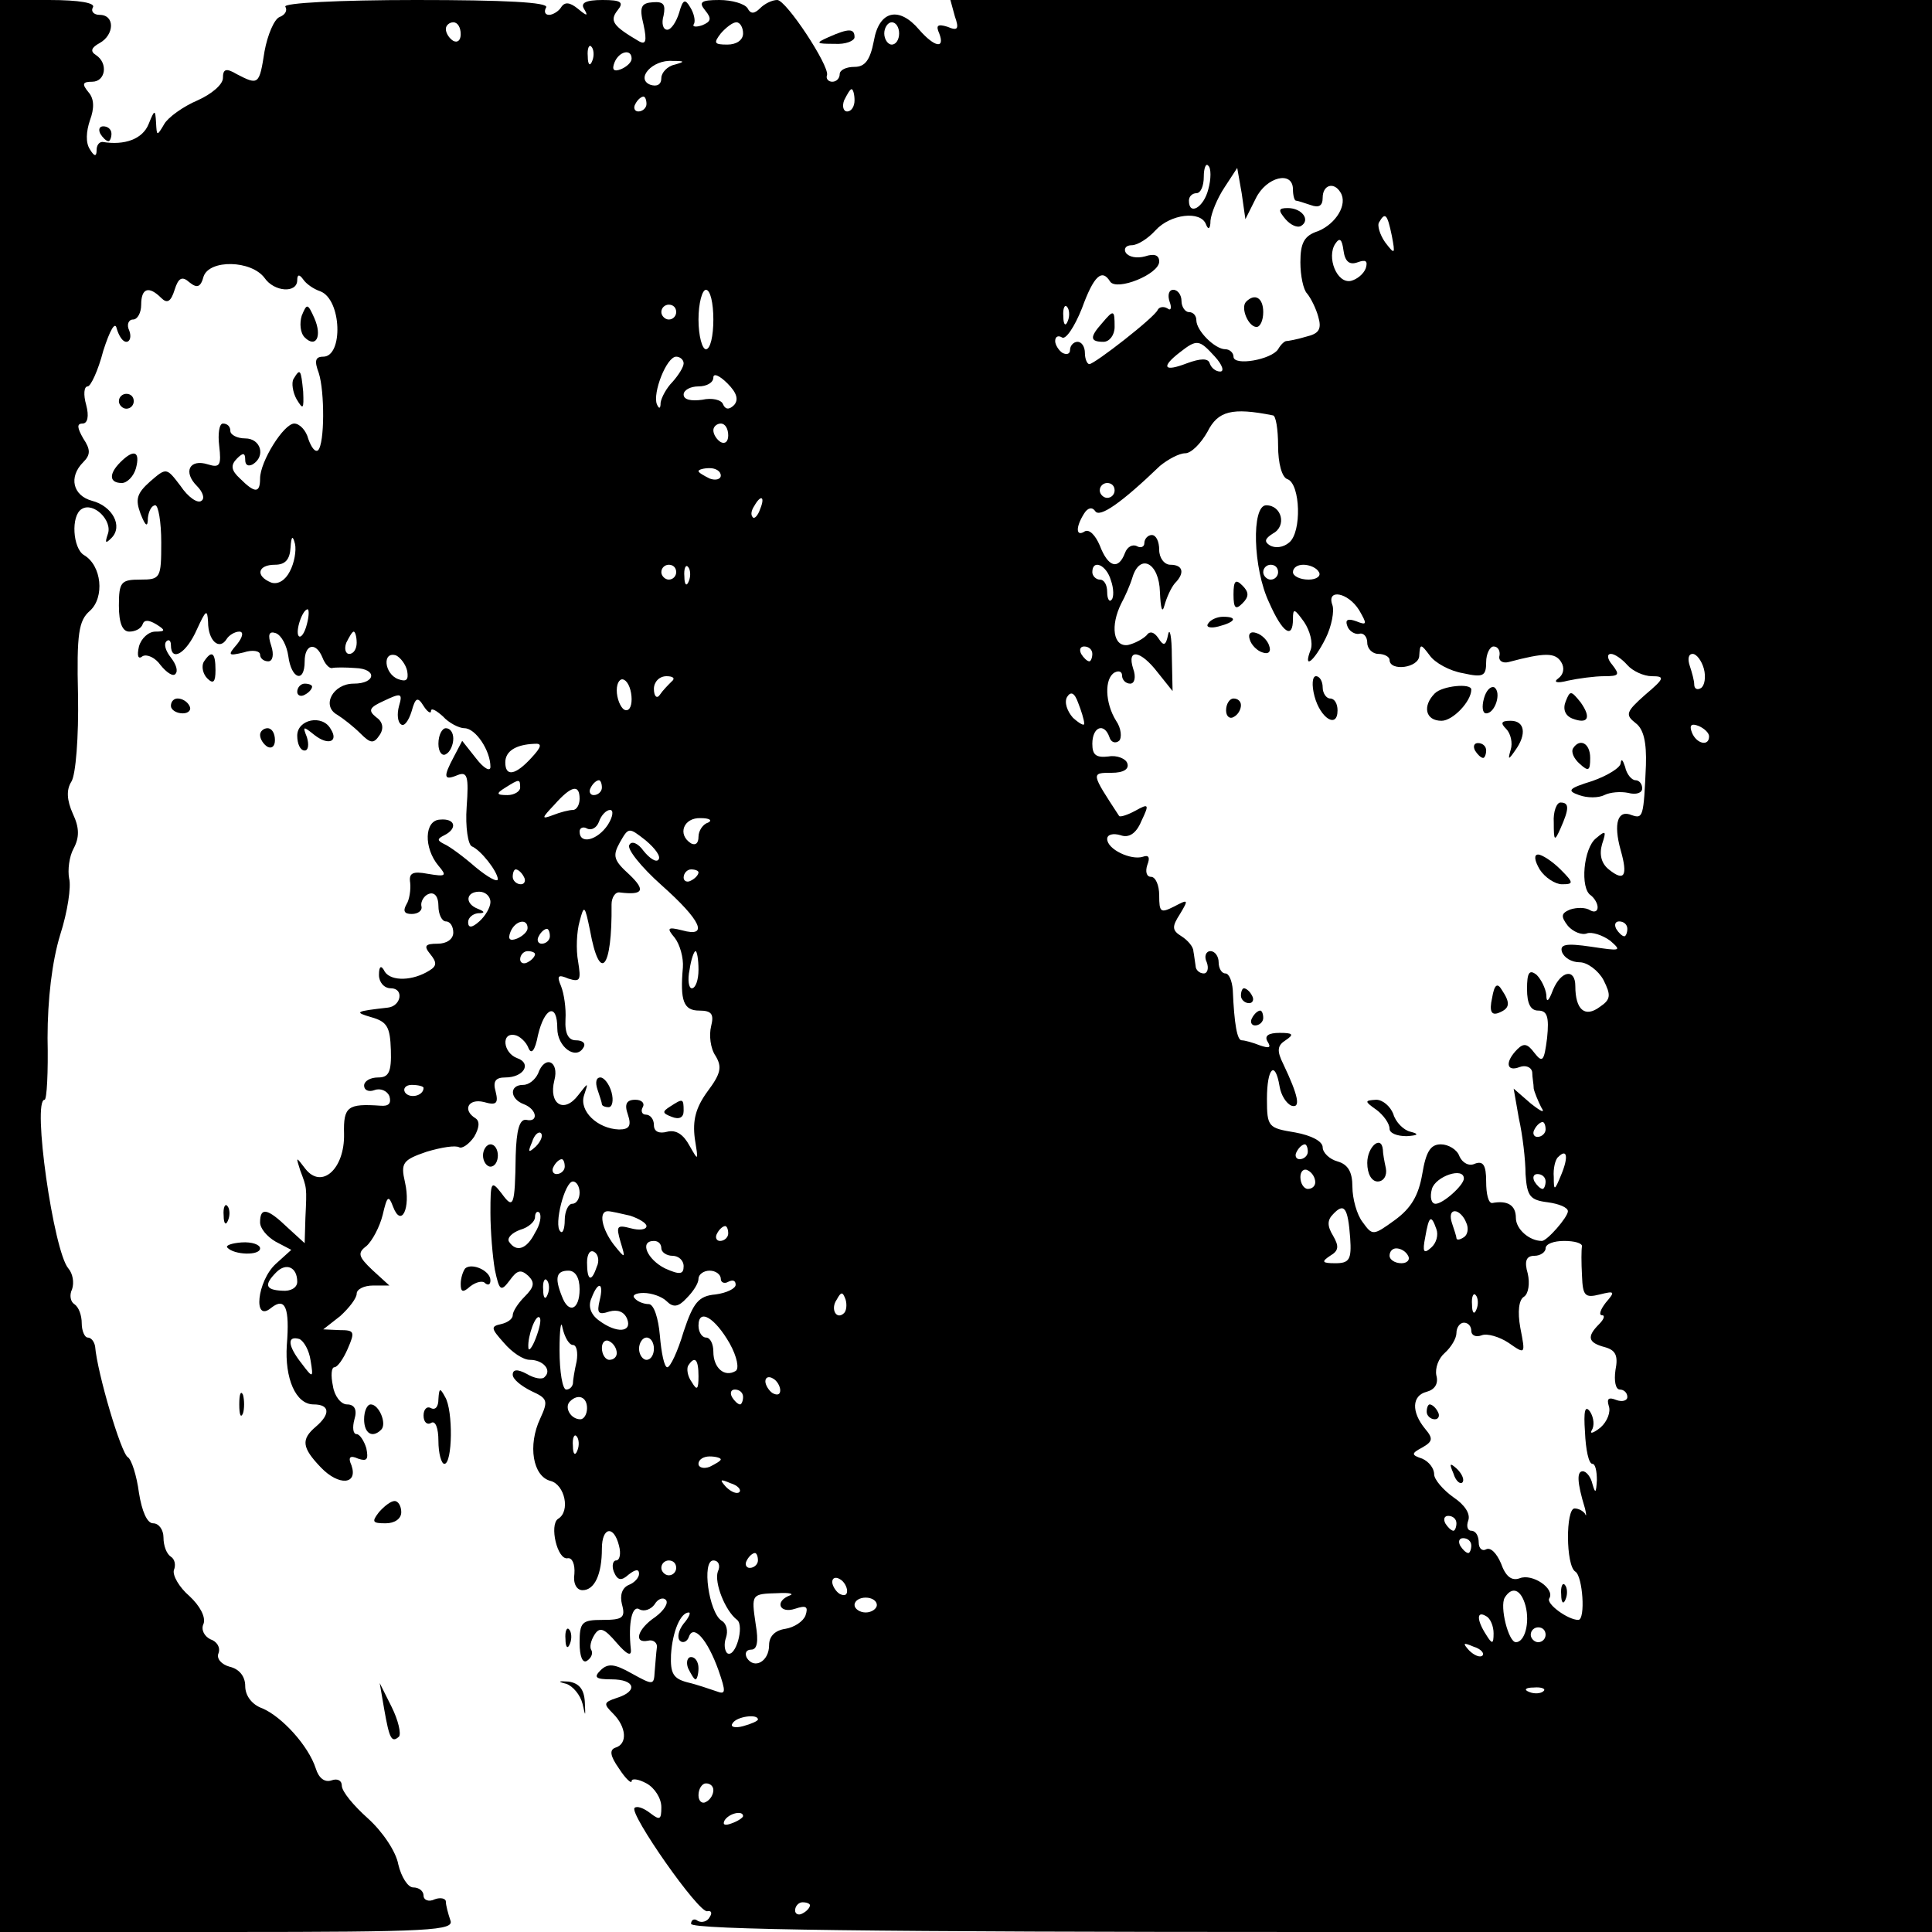
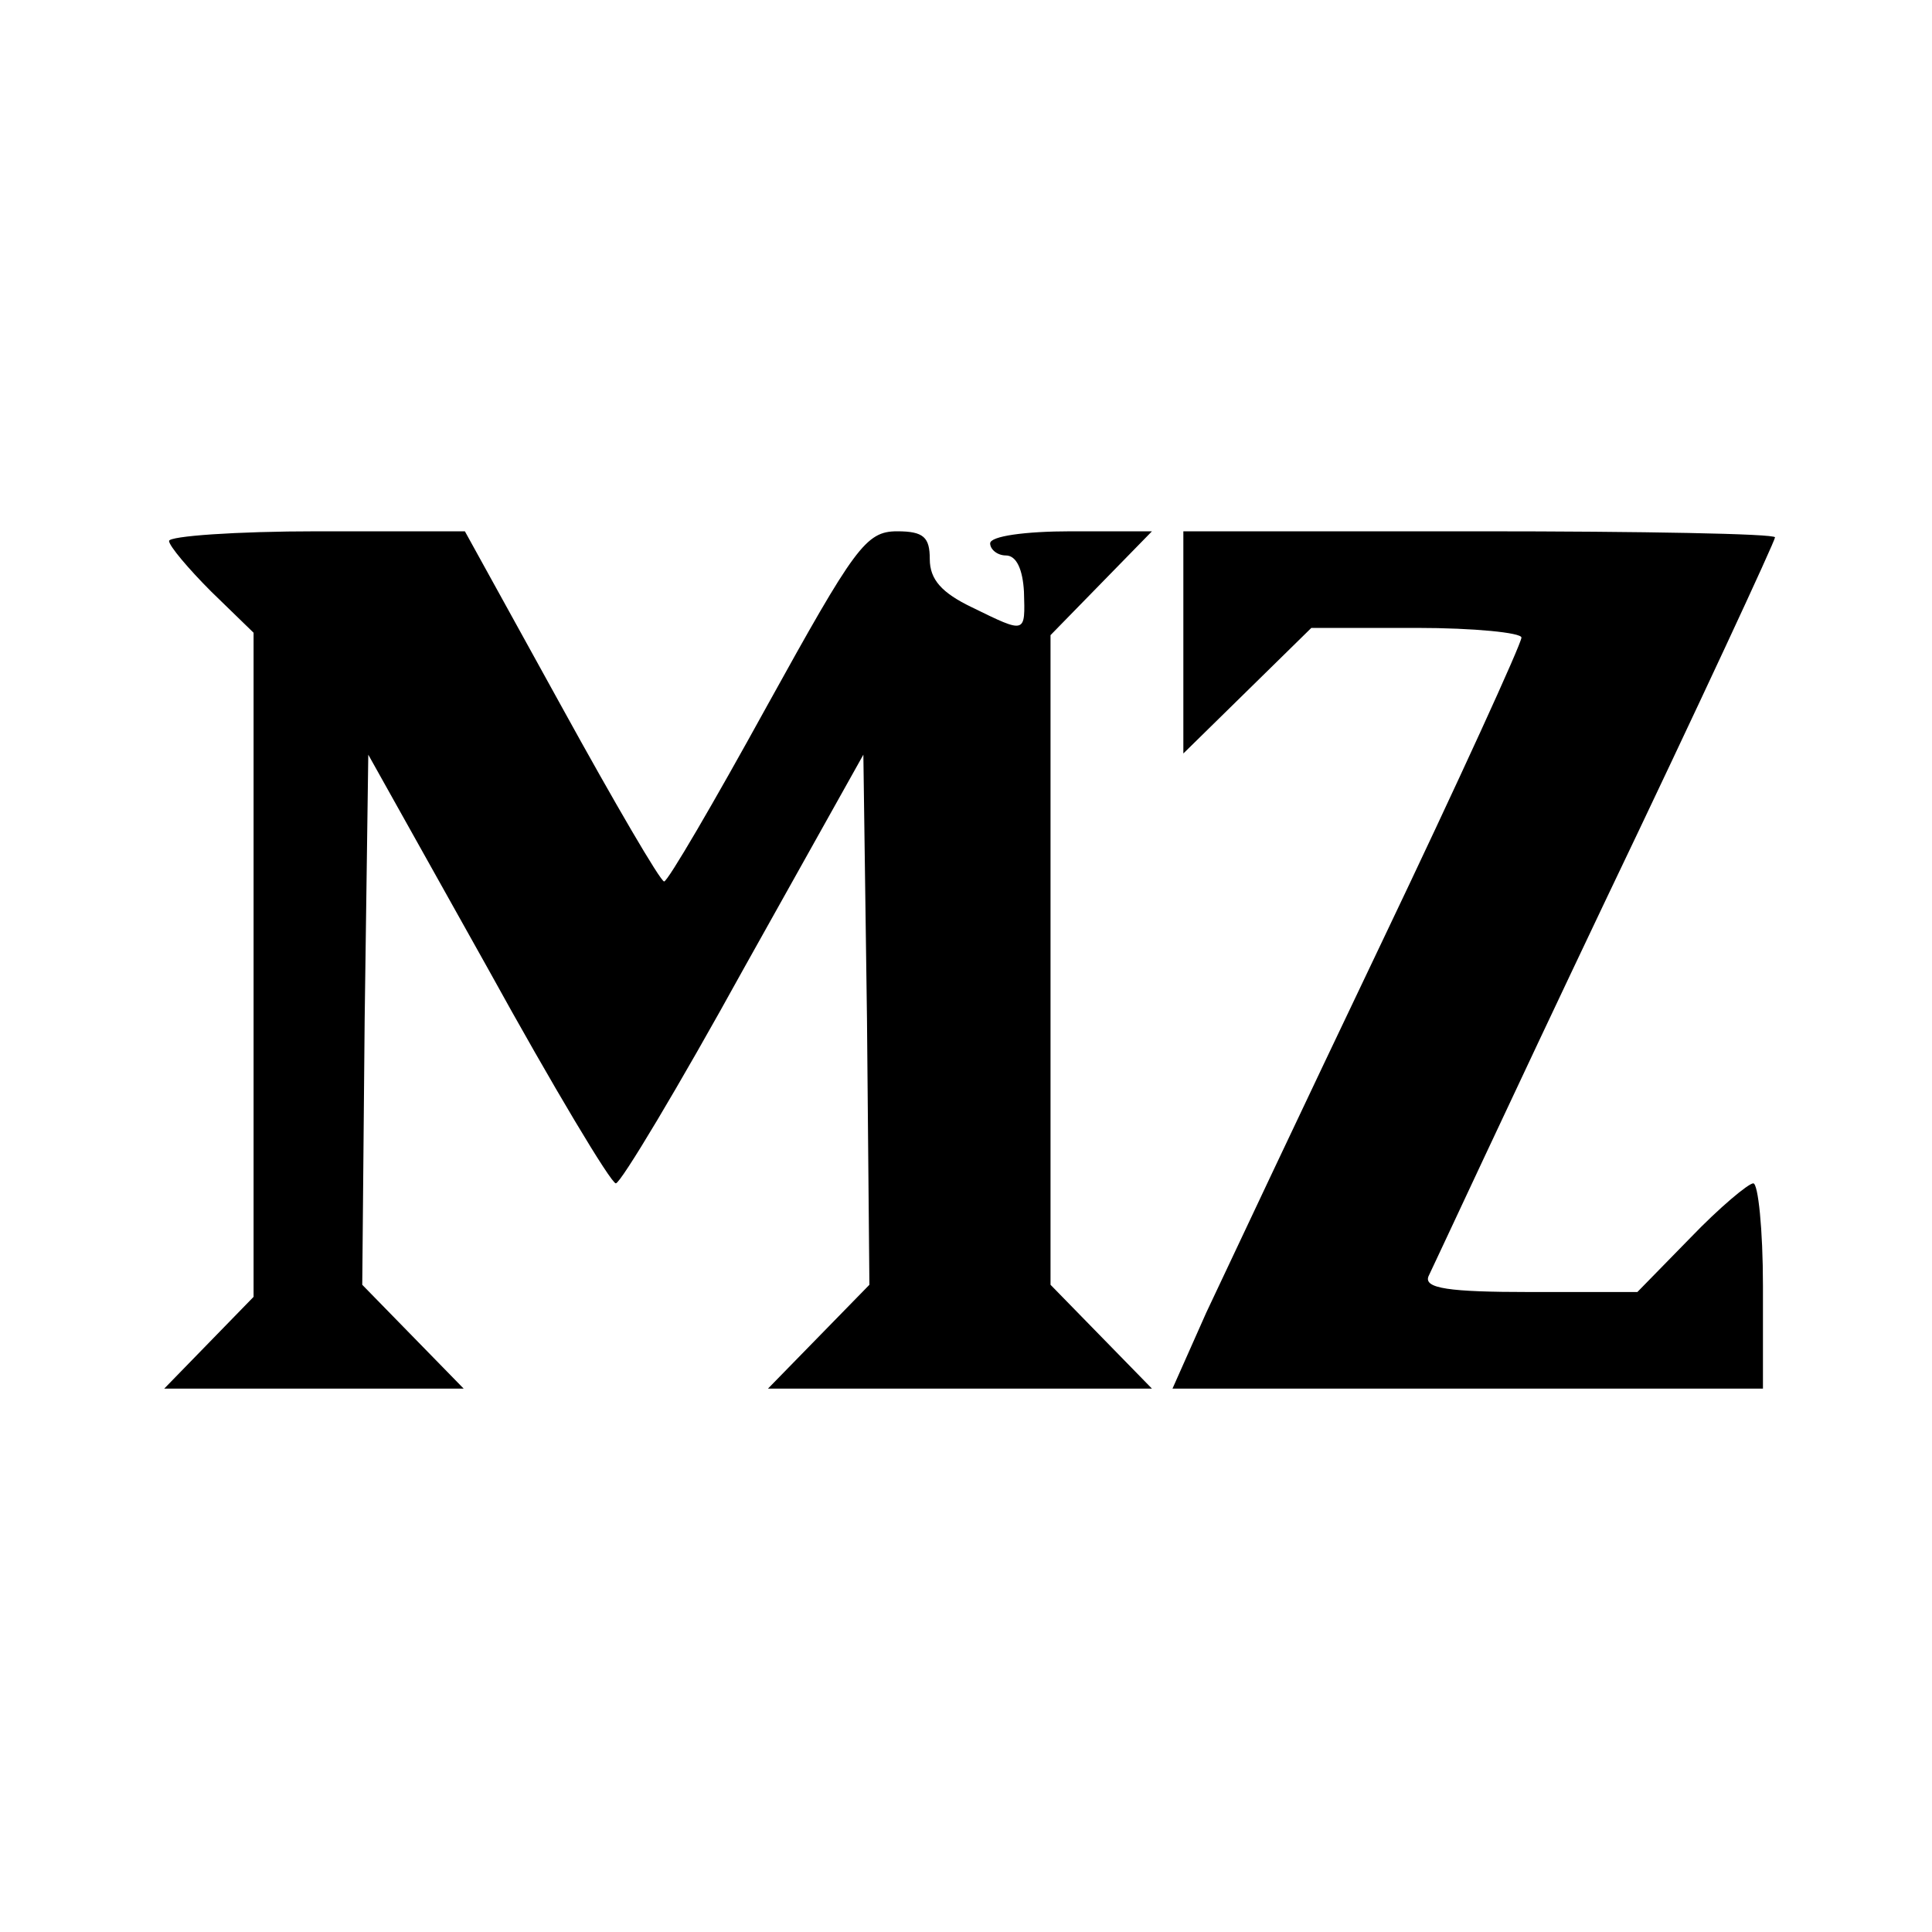
- <svg xmlns="http://www.w3.org/2000/svg" version="1.0" width="260pt" height="260pt" viewBox="0 0 260 260" preserveAspectRatio="xMidYMid meet">
-   <g transform="translate(0,260) scale(0.1,-0.1)" fill="#000000" stroke="none">
-     <path d="M0 1300 l0 -1300 306 0 c275 0 306 2 300 16 -3 9 -6 20 -6 25 0 4 -7 6 -15 3 -8 -4 -15 -1 -15 5 0 6 -6 11 -14 11 -7 0 -16 14 -20 31 -3 17 -21 44 -41 62 -19 17 -35 36 -35 44 0 7 -6 10 -14 7 -9 -3 -17 3 -21 16 -10 31 -46 70 -72 81 -14 5 -23 17 -23 30 0 13 -8 23 -21 26 -11 3 -18 11 -15 18 3 8 -2 16 -11 19 -8 4 -13 13 -9 21 3 9 -5 24 -19 37 -14 12 -23 28 -21 35 3 7 1 15 -4 18 -6 4 -10 15 -10 26 0 10 -6 19 -14 19 -8 0 -15 16 -19 41 -3 23 -10 45 -15 48 -9 5 -41 113 -44 149 -1 6 -5 12 -10 12 -4 0 -8 9 -8 19 0 11 -4 22 -10 26 -5 3 -7 12 -3 20 3 9 1 21 -5 28 -20 23 -49 227 -32 227 3 0 5 37 4 83 0 52 6 103 17 139 10 31 15 65 12 76 -2 11 0 29 6 40 8 15 8 28 -1 47 -8 18 -9 32 -2 43 6 9 10 61 9 116 -2 84 1 101 16 114 20 18 16 61 -8 75 -15 9 -18 53 -3 62 16 10 42 -16 35 -34 -4 -12 -3 -13 5 -5 16 16 1 43 -26 50 -26 7 -32 32 -12 52 10 10 10 17 0 32 -8 14 -9 20 -1 20 7 0 9 10 5 25 -4 14 -3 25 2 25 4 0 14 21 21 48 9 28 16 40 18 30 3 -10 8 -18 13 -18 5 0 7 7 4 15 -4 8 -1 15 5 15 6 0 11 9 11 20 0 22 10 26 27 9 8 -8 13 -5 18 11 5 16 10 19 20 10 10 -8 15 -7 19 8 8 23 64 22 82 -2 13 -19 44 -21 44 -3 0 8 3 8 8 1 4 -6 14 -13 23 -16 29 -11 31 -88 4 -88 -11 0 -12 -6 -6 -22 8 -25 8 -95 -1 -104 -4 -3 -9 4 -13 15 -3 12 -12 21 -19 21 -14 0 -46 -51 -46 -74 0 -20 -7 -20 -27 0 -12 11 -13 18 -4 27 8 8 11 8 11 -2 0 -7 4 -9 10 -6 18 11 11 35 -10 35 -11 0 -20 5 -20 10 0 6 -4 10 -10 10 -5 0 -7 -14 -5 -30 3 -26 1 -30 -15 -25 -25 8 -34 -10 -15 -29 8 -8 11 -17 6 -20 -5 -4 -18 5 -28 20 -19 25 -19 25 -41 6 -18 -16 -20 -24 -13 -43 7 -18 10 -19 10 -6 1 9 5 17 10 17 4 0 8 -22 8 -50 0 -48 -1 -50 -28 -50 -26 0 -29 -3 -29 -35 0 -24 5 -35 14 -35 8 0 16 4 18 10 2 6 8 6 18 0 13 -8 13 -10 -1 -10 -9 0 -19 -9 -22 -20 -3 -13 -1 -18 5 -13 6 3 17 -2 24 -12 8 -10 17 -16 20 -12 4 4 1 13 -6 22 -7 9 -10 18 -6 22 3 3 6 1 6 -5 0 -24 21 -11 35 21 12 26 14 28 15 10 0 -25 15 -39 25 -23 3 5 11 10 17 10 6 0 5 -7 -3 -17 -13 -15 -12 -16 9 -11 12 4 22 2 22 -3 0 -5 5 -9 11 -9 6 0 8 9 4 21 -5 15 -3 20 6 17 8 -3 15 -17 17 -31 4 -31 22 -37 22 -7 0 23 15 27 24 5 3 -8 9 -15 13 -14 4 1 18 1 31 0 30 -1 28 -21 -2 -21 -28 0 -44 -30 -22 -42 8 -5 22 -16 31 -25 14 -14 18 -14 26 -2 6 9 4 18 -5 24 -11 9 -9 13 11 22 23 11 25 10 20 -7 -3 -11 -2 -22 3 -25 4 -3 10 5 14 18 5 18 8 20 16 7 5 -8 10 -11 10 -7 0 5 7 1 16 -7 8 -9 22 -16 29 -16 15 0 35 -30 35 -52 0 -7 -9 -2 -19 11 l-19 24 -11 -21 c-15 -28 -14 -33 5 -25 13 5 15 -2 12 -43 -2 -27 2 -51 7 -53 12 -5 34 -33 35 -44 0 -5 -13 2 -30 16 -16 14 -35 28 -42 31 -10 5 -10 7 0 12 18 9 15 23 -6 21 -21 -1 -22 -38 -2 -62 12 -14 10 -15 -14 -11 -21 4 -26 1 -24 -12 1 -9 -1 -23 -5 -29 -5 -9 -3 -13 7 -13 9 0 15 5 13 11 -1 6 4 14 10 16 8 3 13 -4 13 -16 0 -12 5 -21 10 -21 6 0 10 -7 10 -15 0 -9 -9 -15 -21 -15 -17 0 -19 -3 -10 -14 9 -11 9 -16 -1 -22 -22 -14 -51 -15 -60 -2 -5 10 -8 8 -8 -4 0 -10 7 -18 16 -18 18 0 14 -24 -4 -26 -44 -5 -46 -6 -22 -13 21 -6 25 -13 26 -44 1 -30 -3 -37 -17 -37 -11 0 -19 -5 -19 -11 0 -6 6 -9 14 -6 8 3 17 -1 20 -8 3 -10 -1 -14 -12 -13 -44 3 -50 -1 -49 -38 1 -47 -30 -75 -52 -47 -13 17 -13 17 -7 -2 9 -24 9 -22 7 -64 l-1 -34 -23 21 c-27 26 -37 28 -37 7 0 -8 9 -19 21 -26 l21 -11 -21 -19 c-25 -23 -31 -80 -6 -59 19 15 25 0 21 -50 -3 -45 12 -80 36 -80 22 0 23 -13 3 -30 -20 -17 -19 -28 7 -55 24 -25 50 -23 41 3 -5 11 -2 14 9 9 12 -4 14 -1 11 14 -3 10 -9 19 -13 19 -5 0 -6 9 -3 20 4 13 0 20 -10 20 -8 0 -17 11 -19 25 -3 14 -2 25 2 25 4 0 12 11 18 25 10 23 9 25 -11 25 l-22 1 23 18 c12 11 22 24 22 30 0 6 10 11 22 11 l22 0 -23 21 c-19 18 -20 23 -8 32 8 7 18 26 22 42 6 26 8 27 14 11 11 -29 24 -2 16 33 -6 26 -3 30 29 41 20 6 39 9 44 6 4 -2 13 4 20 14 7 12 8 21 2 25 -18 11 -10 27 11 22 17 -5 20 -2 16 14 -4 14 0 19 13 19 25 0 36 19 16 26 -19 7 -22 35 -3 31 6 -1 15 -9 18 -17 4 -10 9 -4 13 17 9 38 26 44 26 9 0 -25 25 -43 35 -26 4 6 -1 10 -10 10 -10 0 -15 9 -14 28 1 15 -2 35 -6 45 -6 14 -4 16 10 10 16 -5 17 -2 13 23 -3 16 -2 40 2 54 6 23 7 22 14 -12 13 -72 30 -53 29 35 0 9 5 17 11 16 32 -4 35 3 13 24 -21 19 -23 25 -13 43 12 21 12 21 35 3 13 -11 21 -22 17 -26 -3 -4 -12 2 -20 12 -7 10 -16 14 -19 8 -4 -5 16 -30 43 -54 54 -48 64 -71 28 -61 -20 5 -21 3 -10 -10 7 -9 12 -27 11 -40 -4 -45 1 -58 22 -58 17 0 20 -5 16 -21 -3 -12 -1 -30 6 -40 9 -15 7 -24 -11 -48 -16 -22 -20 -39 -17 -63 5 -31 5 -31 -7 -10 -8 15 -18 22 -30 19 -11 -3 -18 0 -18 9 0 8 -5 14 -11 14 -5 0 -7 5 -4 10 3 5 -1 10 -10 10 -12 0 -15 -6 -10 -20 5 -15 2 -20 -12 -20 -29 1 -54 25 -47 46 6 18 6 18 -8 0 -19 -25 -40 -12 -32 20 7 26 -13 35 -22 9 -4 -8 -12 -15 -20 -15 -19 0 -18 -19 1 -26 18 -7 20 -25 3 -21 -9 1 -13 -14 -14 -48 -1 -69 -3 -73 -19 -51 -14 18 -15 16 -15 -26 0 -25 3 -60 6 -77 6 -28 8 -30 20 -14 10 14 15 15 25 6 9 -9 8 -15 -5 -28 -9 -9 -16 -20 -16 -25 0 -5 -7 -10 -16 -12 -14 -3 -13 -6 4 -25 11 -13 26 -23 35 -23 18 0 30 -14 20 -23 -3 -4 -14 -2 -24 4 -13 7 -19 6 -19 -1 0 -6 11 -15 25 -22 22 -10 23 -13 12 -37 -17 -36 -10 -78 14 -84 19 -5 27 -41 10 -51 -12 -8 -1 -56 13 -53 6 1 10 -8 9 -21 -2 -13 3 -22 11 -22 16 0 26 21 26 56 0 29 16 32 23 4 3 -11 1 -20 -4 -20 -4 0 -6 -7 -3 -15 5 -12 10 -13 20 -4 9 7 14 8 14 1 0 -5 -6 -12 -14 -15 -9 -4 -12 -14 -9 -26 5 -18 1 -21 -26 -21 -28 0 -31 -3 -31 -31 0 -18 4 -28 10 -24 6 4 8 10 6 14 -3 4 -1 13 4 21 7 11 13 9 30 -11 13 -15 20 -19 19 -9 -4 37 2 61 12 54 6 -3 15 0 20 7 4 7 11 10 15 6 4 -4 -2 -14 -14 -23 -24 -16 -30 -36 -10 -32 7 2 13 -3 12 -9 -1 -7 -2 -22 -3 -33 -1 -18 -2 -18 -31 -2 -23 13 -32 14 -42 4 -9 -9 -7 -12 15 -12 32 0 36 -16 7 -25 -18 -6 -18 -8 -5 -21 18 -18 20 -41 3 -46 -8 -3 -7 -11 5 -28 9 -14 17 -21 17 -17 0 4 9 3 20 -3 11 -6 20 -20 20 -32 0 -17 -2 -18 -15 -8 -9 7 -18 10 -21 7 -8 -7 87 -143 98 -139 5 1 7 -2 3 -8 -3 -6 -11 -8 -16 -5 -5 4 -9 1 -9 -4 0 -8 254 -11 835 -11 l835 0 0 1300 0 1300 -661 0 -660 0 6 -22 c6 -17 4 -20 -10 -14 -13 4 -16 2 -11 -9 8 -21 -6 -19 -27 5 -27 32 -54 26 -61 -15 -5 -26 -12 -35 -26 -35 -11 0 -20 -4 -20 -10 0 -5 -4 -10 -10 -10 -5 0 -9 4 -7 9 3 13 -55 101 -67 101 -7 0 -17 -5 -23 -11 -8 -8 -13 -8 -17 0 -4 6 -21 11 -38 11 -25 0 -28 -3 -19 -14 9 -11 8 -15 -4 -20 -9 -3 -14 -2 -11 2 2 4 0 14 -5 22 -7 12 -10 11 -15 -7 -4 -13 -11 -23 -16 -23 -6 0 -8 9 -5 19 3 15 0 19 -14 18 -16 -1 -19 -6 -13 -30 5 -23 3 -28 -7 -22 -34 20 -39 27 -28 41 9 11 5 14 -20 14 -23 0 -30 -4 -25 -12 6 -10 4 -10 -8 0 -11 9 -18 10 -23 2 -3 -5 -11 -10 -16 -10 -6 0 -7 5 -4 10 4 7 -57 10 -175 10 -104 0 -179 -4 -176 -9 3 -5 0 -11 -8 -14 -7 -3 -16 -24 -20 -46 -7 -45 -8 -46 -37 -31 -15 9 -19 7 -19 -5 0 -9 -16 -22 -34 -30 -19 -8 -40 -23 -45 -32 -10 -17 -10 -16 -11 2 -1 18 -2 18 -10 -2 -8 -20 -32 -29 -62 -24 -5 0 -8 -5 -8 -11 0 -9 -3 -9 -9 1 -6 9 -5 24 0 39 6 16 6 29 -2 38 -9 11 -8 14 5 14 18 0 22 25 5 36 -8 5 -6 10 5 16 20 11 21 38 0 38 -8 0 -12 5 -9 10 4 6 -18 10 -59 10 l-66 0 0 -1300z m620 1254 c0 -8 -4 -12 -10 -9 -5 3 -10 10 -10 16 0 5 5 9 10 9 6 0 10 -7 10 -16z m380 1 c0 -9 -9 -15 -21 -15 -18 0 -19 2 -9 15 7 8 16 15 21 15 5 0 9 -7 9 -15z m210 0 c0 -8 -4 -15 -10 -15 -5 0 -10 7 -10 15 0 8 5 15 10 15 6 0 10 -7 10 -15z m-413 -37 c-3 -8 -6 -5 -6 6 -1 11 2 17 5 13 3 -3 4 -12 1 -19z m53 3 c0 -5 -7 -11 -14 -14 -10 -4 -13 -1 -9 9 6 15 23 19 23 5z m58 -8 c-10 -2 -18 -11 -18 -18 0 -9 -6 -12 -15 -9 -20 8 3 34 30 32 17 0 17 -1 3 -5z m242 -48 c0 -8 -4 -15 -10 -15 -5 0 -7 7 -4 15 4 8 8 15 10 15 2 0 4 -7 4 -15z m-280 -5 c0 -5 -5 -10 -11 -10 -5 0 -7 5 -4 10 3 6 8 10 11 10 2 0 4 -4 4 -10z m756 -115 c-6 -24 -26 -36 -26 -15 0 6 5 10 10 10 6 0 10 10 10 22 0 12 3 19 6 15 4 -3 4 -18 0 -32z m64 -12 c14 29 50 38 50 12 0 -8 2 -15 4 -15 2 0 11 -3 20 -6 11 -4 16 -1 16 10 0 17 15 22 24 7 10 -16 -6 -42 -30 -52 -19 -6 -24 -16 -24 -42 0 -18 4 -37 9 -42 5 -6 12 -20 15 -31 5 -17 1 -23 -16 -27 -13 -4 -25 -6 -27 -6 -2 0 -7 -4 -11 -11 -9 -14 -60 -23 -60 -10 0 5 -5 10 -11 10 -14 0 -39 25 -39 39 0 6 -4 11 -10 11 -5 0 -10 7 -10 15 0 8 -5 15 -11 15 -6 0 -8 -7 -5 -16 3 -8 2 -13 -3 -9 -5 3 -11 2 -13 -2 -4 -10 -85 -73 -92 -73 -3 0 -6 7 -6 15 0 8 -4 15 -10 15 -5 0 -10 -5 -10 -11 0 -5 -4 -7 -10 -4 -5 3 -10 11 -10 16 0 6 4 8 9 5 5 -4 17 14 27 39 16 44 27 54 38 36 9 -13 66 10 66 27 0 9 -7 11 -19 7 -11 -3 -22 -1 -26 5 -3 5 0 10 8 10 8 0 22 9 32 20 20 22 61 27 68 8 3 -8 6 -6 6 5 1 10 9 30 19 45 l17 26 6 -34 5 -35 14 28z m183 -50 c5 -26 4 -26 -9 -9 -7 10 -11 23 -8 27 8 14 11 11 17 -18z m-46 -36 c11 4 14 2 11 -8 -3 -8 -12 -15 -20 -17 -19 -4 -33 32 -21 50 6 9 9 6 11 -9 2 -15 8 -20 19 -16z m-867 -77 c0 -22 -4 -40 -10 -40 -5 0 -10 18 -10 40 0 22 5 40 10 40 6 0 10 -18 10 -40z m-50 10 c0 -5 -4 -10 -10 -10 -5 0 -10 5 -10 10 0 6 5 10 10 10 6 0 10 -4 10 -10z m527 -12 c-3 -8 -6 -5 -6 6 -1 11 2 17 5 13 3 -3 4 -12 1 -19z m198 -48 c10 -11 13 -20 7 -20 -6 0 -12 5 -14 11 -2 7 -12 7 -31 0 -31 -12 -35 -5 -9 15 23 18 26 17 47 -6z m-715 -9 c0 -5 -7 -16 -15 -25 -8 -8 -15 -21 -16 -28 0 -8 -2 -9 -5 -2 -6 15 13 64 26 64 5 0 10 -4 10 -9z m68 -56 c-7 -7 -12 -6 -15 1 -2 6 -15 9 -28 6 -15 -2 -25 0 -25 7 0 6 9 11 20 11 11 0 20 5 20 12 0 6 8 3 19 -8 13 -13 15 -22 9 -29z m725 -14 c4 0 7 -19 7 -41 0 -23 5 -43 13 -45 17 -7 19 -71 2 -85 -8 -7 -19 -8 -26 -4 -8 5 -7 9 4 16 19 10 12 38 -9 38 -20 0 -18 -85 4 -131 18 -41 32 -50 32 -22 0 15 2 14 15 -4 8 -12 12 -28 9 -37 -11 -28 4 -17 20 15 8 16 12 37 9 45 -8 22 21 17 36 -7 11 -19 11 -21 -4 -15 -11 4 -15 2 -12 -6 2 -7 10 -12 16 -11 6 2 11 -4 11 -12 0 -8 7 -15 15 -15 8 0 15 -4 15 -8 0 -16 40 -11 40 6 1 16 2 16 14 0 7 -10 27 -21 45 -24 27 -6 31 -4 31 15 0 11 5 21 10 21 6 0 9 -6 8 -12 -2 -7 4 -11 12 -9 49 13 63 13 71 0 5 -8 3 -17 -4 -22 -7 -5 -2 -7 13 -3 14 3 36 6 49 6 20 0 21 2 11 15 -7 8 -8 15 -2 15 5 0 15 -7 22 -15 7 -8 22 -15 33 -15 18 0 17 -3 -9 -25 -26 -23 -27 -27 -13 -38 11 -8 15 -26 14 -57 -3 -70 -4 -72 -19 -67 -19 8 -25 -11 -15 -47 10 -35 5 -43 -16 -26 -10 8 -13 20 -9 34 6 18 5 19 -8 8 -17 -13 -22 -68 -7 -77 5 -4 9 -11 9 -16 0 -6 -5 -7 -10 -4 -6 4 -18 4 -27 1 -12 -5 -13 -9 -3 -22 7 -8 19 -13 26 -10 6 2 20 -2 31 -10 16 -14 14 -14 -26 -8 -34 5 -42 3 -39 -7 3 -8 13 -14 24 -14 10 0 25 -11 32 -24 10 -20 10 -26 -5 -36 -20 -15 -33 -4 -33 28 0 24 -19 21 -30 -5 -6 -16 -9 -18 -9 -7 -1 9 -7 21 -13 27 -10 8 -13 3 -13 -19 0 -20 5 -29 15 -29 12 0 15 -8 12 -37 -4 -31 -6 -34 -17 -20 -9 12 -14 14 -23 5 -17 -17 -15 -31 3 -24 8 3 16 0 17 -7 0 -7 2 -16 2 -22 1 -5 6 -17 10 -25 6 -9 0 -6 -14 5 l-23 20 7 -40 c5 -22 9 -56 9 -75 2 -30 6 -35 30 -38 15 -2 27 -7 27 -12 0 -8 -28 -40 -35 -40 -17 0 -35 16 -35 31 0 17 -11 24 -32 20 -5 0 -8 12 -8 29 0 22 -4 28 -15 24 -8 -4 -17 1 -21 10 -3 9 -15 16 -25 16 -14 0 -20 -10 -25 -40 -5 -29 -15 -46 -37 -62 -29 -21 -30 -21 -43 -3 -8 10 -14 32 -14 48 0 20 -6 30 -20 34 -11 3 -20 12 -20 19 0 8 -15 16 -37 20 -36 6 -38 7 -38 45 0 42 11 53 17 17 2 -12 9 -23 16 -26 13 -4 9 14 -11 56 -9 18 -8 25 3 32 12 8 10 10 -8 10 -15 0 -21 -4 -16 -12 5 -8 2 -9 -10 -5 -10 4 -21 7 -25 7 -6 0 -10 21 -12 68 -1 12 -5 22 -10 22 -5 0 -9 7 -9 15 0 8 -5 15 -11 15 -6 0 -9 -7 -5 -15 3 -8 1 -15 -4 -15 -6 0 -11 5 -11 10 -1 6 -2 15 -3 20 0 6 -8 15 -16 20 -13 8 -13 13 -2 30 12 20 11 20 -8 10 -18 -9 -20 -8 -20 15 0 14 -5 25 -11 25 -6 0 -8 7 -5 16 4 10 2 14 -6 11 -16 -5 -48 10 -48 24 0 6 8 8 18 5 11 -4 21 2 28 19 11 23 10 24 -8 14 -11 -6 -21 -9 -22 -7 -38 58 -38 58 -10 58 16 0 24 5 21 13 -2 6 -14 11 -25 9 -17 -2 -22 2 -22 17 0 23 16 29 23 9 2 -7 8 -9 13 -5 4 4 3 17 -4 27 -15 24 -16 57 -2 65 6 3 10 1 10 -4 0 -6 5 -11 11 -11 6 0 8 9 4 20 -9 28 10 25 33 -5 l20 -25 -1 47 c0 27 -3 39 -5 29 -3 -15 -6 -16 -13 -5 -6 9 -12 10 -16 4 -5 -5 -16 -11 -25 -13 -20 -3 -24 26 -9 56 5 9 12 25 15 35 10 33 36 20 37 -20 1 -22 3 -29 6 -18 3 11 9 24 14 30 14 14 11 25 -6 25 -8 0 -15 9 -15 20 0 11 -4 20 -10 20 -5 0 -10 -5 -10 -11 0 -5 -5 -7 -10 -4 -6 3 -13 -1 -16 -9 -9 -24 -23 -19 -34 10 -6 14 -14 22 -20 19 -12 -8 -13 5 -1 24 5 8 11 9 15 3 6 -9 35 11 87 61 11 9 26 17 34 17 8 0 21 13 30 29 14 28 33 33 88 22z m-733 -27 c0 -8 -4 -12 -10 -9 -5 3 -10 10 -10 16 0 5 5 9 10 9 6 0 10 -7 10 -16z m-10 -54 c0 -5 -7 -7 -15 -4 -8 4 -15 8 -15 10 0 2 7 4 15 4 8 0 15 -4 15 -10z m530 -20 c0 -5 -4 -10 -10 -10 -5 0 -10 5 -10 10 0 6 5 10 10 10 6 0 10 -4 10 -10z m-477 -25 c-3 -9 -8 -14 -10 -11 -3 3 -2 9 2 15 9 16 15 13 8 -4z m-633 -84 c-6 -12 -16 -18 -25 -15 -22 9 -18 24 5 24 14 0 20 7 21 23 1 16 3 17 6 5 2 -9 -1 -26 -7 -37z m520 -1 c0 -5 -4 -10 -10 -10 -5 0 -10 5 -10 10 0 6 5 10 10 10 6 0 10 -4 10 -10z m17 -12 c-3 -8 -6 -5 -6 6 -1 11 2 17 5 13 3 -3 4 -12 1 -19z m568 1 c4 -11 4 -23 1 -26 -3 -4 -6 1 -6 10 0 10 -4 17 -10 17 -5 0 -10 5 -10 10 0 18 19 10 25 -11z m225 11 c0 -5 -4 -10 -10 -10 -5 0 -10 5 -10 10 0 6 5 10 10 10 6 0 10 -4 10 -10z m55 0 c3 -5 -3 -10 -14 -10 -12 0 -21 5 -21 10 0 6 6 10 14 10 8 0 18 -4 21 -10z m-1362 -70 c-3 -12 -8 -19 -11 -16 -5 6 5 36 12 36 2 0 2 -9 -1 -20z m67 -25 c0 -8 -4 -15 -10 -15 -5 0 -7 7 -4 15 4 8 8 15 10 15 2 0 4 -7 4 -15z m990 -15 c0 -5 -2 -10 -4 -10 -3 0 -8 5 -11 10 -3 6 -1 10 4 10 6 0 11 -4 11 -10z m-922 -23 c2 -12 -1 -15 -12 -11 -19 7 -22 38 -3 32 6 -3 13 -12 15 -21z m1745 3 c3 -11 1 -23 -4 -26 -5 -3 -9 -1 -9 5 0 5 -3 16 -6 25 -3 9 -2 16 4 16 5 0 12 -9 15 -20z m-1443 -41 c0 -11 -4 -17 -10 -14 -5 3 -10 15 -10 26 0 11 5 17 10 14 6 -3 10 -15 10 -26z m54 24 c-5 -5 -12 -12 -16 -18 -4 -6 -8 -2 -8 8 0 9 7 17 17 17 9 0 12 -3 7 -7z m555 -56 c1 -5 -6 -1 -15 7 -8 9 -12 21 -8 28 5 8 10 6 15 -8 4 -10 8 -23 8 -27z m841 -18 c0 -14 -17 -10 -23 5 -4 10 -1 13 9 9 7 -3 14 -9 14 -14z m-1585 -29 c-21 -23 -35 -26 -35 -6 0 15 14 24 39 25 11 1 10 -4 -4 -19z m-15 -40 c0 -5 -8 -10 -17 -10 -15 0 -16 2 -3 10 19 12 20 12 20 0z m110 0 c0 -5 -5 -10 -11 -10 -5 0 -7 5 -4 10 3 6 8 10 11 10 2 0 4 -4 4 -10z m-30 -15 c0 -8 -4 -15 -9 -15 -5 0 -17 -3 -27 -7 -16 -6 -15 -4 2 14 23 26 34 28 34 8z m38 -35 c-14 -21 -38 -27 -38 -9 0 5 5 7 10 4 6 -3 13 1 16 9 3 9 10 16 15 16 5 0 4 -9 -3 -20z m135 3 c-7 -2 -13 -11 -13 -19 0 -9 -4 -12 -10 -9 -19 12 -10 35 13 34 12 0 16 -3 10 -6z m-248 -73 c3 -5 1 -10 -4 -10 -6 0 -11 5 -11 10 0 6 2 10 4 10 3 0 8 -4 11 -10z m235 6 c0 -3 -4 -8 -10 -11 -5 -3 -10 -1 -10 4 0 6 5 11 10 11 6 0 10 -2 10 -4z m-280 -40 c0 -7 -7 -19 -15 -26 -10 -9 -15 -9 -15 -1 0 6 6 11 13 12 10 0 10 2 0 6 -18 7 -16 23 2 23 8 0 15 -6 15 -14z m50 -35 c0 -5 -7 -11 -14 -14 -10 -4 -13 -1 -9 9 6 15 23 19 23 5z m1480 -1 c0 -5 -2 -10 -4 -10 -3 0 -8 5 -11 10 -3 6 -1 10 4 10 6 0 11 -4 11 -10z m-1450 -10 c0 -5 -5 -10 -11 -10 -5 0 -7 5 -4 10 3 6 8 10 11 10 2 0 4 -4 4 -10z m-20 -24 c0 -3 -4 -8 -10 -11 -5 -3 -10 -1 -10 4 0 6 5 11 10 11 6 0 10 -2 10 -4z m220 -21 c0 -14 -4 -25 -9 -25 -4 0 -6 11 -3 25 2 14 6 25 8 25 2 0 4 -11 4 -25z m-370 -159 c0 -11 -19 -15 -25 -6 -3 5 1 10 9 10 9 0 16 -2 16 -4z m1510 -56 c0 -5 -5 -10 -11 -10 -5 0 -7 5 -4 10 3 6 8 10 11 10 2 0 4 -4 4 -10z m-1359 -23 c-10 -9 -11 -8 -5 6 3 10 9 15 12 12 3 -3 0 -11 -7 -18z m1039 -7 c0 -5 -5 -10 -11 -10 -5 0 -7 5 -4 10 3 6 8 10 11 10 2 0 4 -4 4 -10z m341 -31 c-9 -22 -10 -22 -10 -3 -1 11 2 24 6 27 12 12 14 0 4 -24z m-1341 11 c0 -5 -5 -10 -11 -10 -5 0 -7 5 -4 10 3 6 8 10 11 10 2 0 4 -4 4 -10z m1010 -21 c0 -5 -4 -9 -10 -9 -5 0 -10 7 -10 16 0 8 5 12 10 9 6 -3 10 -10 10 -16z m200 5 c0 -9 -28 -34 -38 -34 -6 0 -8 9 -5 20 5 17 43 30 43 14z m110 -4 c0 -5 -2 -10 -4 -10 -3 0 -8 5 -11 10 -3 6 -1 10 4 10 6 0 11 -4 11 -10z m-1300 -15 c0 -8 -4 -15 -10 -15 -5 0 -10 -10 -10 -22 0 -12 -3 -19 -6 -15 -9 8 6 67 17 67 5 0 9 -7 9 -15z m1037 -61 c2 -29 -1 -34 -20 -34 -18 0 -19 2 -7 10 12 7 12 13 4 27 -8 13 -8 21 0 29 15 16 20 9 23 -32z m-1097 7 c-11 -22 -25 -27 -35 -12 -3 5 4 12 15 16 11 3 20 11 20 17 0 6 3 9 6 6 3 -4 1 -16 -6 -27z m128 23 c12 -4 22 -10 22 -14 0 -5 -10 -6 -21 -3 -19 5 -20 3 -14 -18 7 -23 7 -24 -9 -4 -16 21 -21 45 -8 45 4 0 17 -3 30 -6z m1125 -9 c4 -8 2 -17 -3 -20 -6 -4 -10 -4 -10 -1 0 2 -3 11 -6 20 -3 9 -2 16 4 16 5 0 12 -7 15 -15z m-40 -9 c3 -8 0 -19 -7 -25 -10 -9 -12 -6 -8 14 5 29 8 31 15 11z m-953 -6 c0 -5 -5 -10 -11 -10 -5 0 -7 5 -4 10 3 6 8 10 11 10 2 0 4 -4 4 -10z m-90 -20 c0 -5 7 -10 15 -10 8 0 15 -6 15 -14 0 -11 -5 -12 -25 -3 -24 12 -35 37 -15 37 6 0 10 -4 10 -10z m1239 3 c-1 -5 -1 -22 0 -40 1 -27 4 -30 24 -25 20 5 21 4 8 -11 -7 -9 -10 -17 -5 -17 4 0 3 -5 -4 -12 -17 -17 -15 -25 8 -31 14 -4 18 -11 14 -31 -2 -14 0 -26 6 -26 5 0 10 -4 10 -10 0 -5 -7 -7 -15 -4 -10 4 -13 2 -10 -8 3 -8 -2 -21 -11 -29 -10 -8 -15 -9 -12 -4 4 6 3 17 -2 25 -7 10 -9 1 -7 -27 1 -24 5 -43 10 -43 4 0 6 -10 6 -22 -1 -17 -2 -19 -6 -5 -2 9 -8 17 -13 17 -8 0 -8 -14 3 -50 2 -8 2 -12 0 -7 -3 4 -9 7 -14 7 -12 0 -12 -77 1 -85 10 -6 14 -65 4 -65 -14 0 -44 22 -39 29 8 13 -23 34 -40 27 -11 -4 -19 3 -25 20 -6 14 -14 22 -20 19 -5 -3 -10 1 -10 9 0 9 -4 16 -10 16 -5 0 -7 6 -4 14 3 9 -5 21 -20 31 -14 10 -26 24 -26 31 0 8 -7 17 -16 21 -15 5 -15 7 0 15 14 8 15 12 4 25 -19 23 -18 45 2 50 11 3 16 11 13 22 -2 10 3 23 11 30 9 8 16 20 16 27 0 8 5 14 10 14 6 0 10 -5 10 -11 0 -6 6 -9 14 -6 7 3 24 -2 36 -10 23 -16 23 -16 16 20 -4 22 -2 38 5 42 6 4 8 18 5 31 -5 17 -2 24 9 24 8 0 15 5 15 10 0 6 11 10 25 10 14 0 24 -3 24 -7z m-1326 -28 c-7 -21 -13 -19 -13 6 0 11 4 18 10 14 5 -3 7 -12 3 -20z m1092 15 c3 -5 -1 -10 -9 -10 -9 0 -16 5 -16 10 0 6 4 10 9 10 6 0 13 -4 16 -10z m-1495 -35 c0 -8 -9 -13 -20 -12 -23 1 -25 8 -8 25 13 13 28 7 28 -13z m380 -10 c0 -28 -15 -34 -24 -9 -10 25 -7 34 9 34 9 0 15 -9 15 -25z m190 14 c0 -5 5 -7 10 -4 6 3 10 2 10 -4 0 -5 -12 -11 -27 -13 -23 -2 -30 -11 -43 -50 -8 -27 -18 -48 -22 -48 -4 0 -8 19 -10 43 -2 23 -8 42 -15 42 -6 0 -15 3 -19 8 -4 4 2 7 12 7 11 0 25 -5 31 -11 9 -9 16 -8 27 4 9 9 16 20 16 26 0 6 7 11 15 11 8 0 15 -5 15 -11z m-233 -21 c-3 -8 -6 -5 -6 6 -1 11 2 17 5 13 3 -3 4 -12 1 -19z m70 -8 c-4 -17 -2 -20 13 -15 11 3 20 0 24 -10 7 -18 -14 -20 -38 -2 -11 8 -15 19 -10 30 9 24 17 21 11 -3z m329 -17 c-10 -10 -19 5 -10 18 6 11 8 11 12 0 2 -7 1 -15 -2 -18z m851 5 c-3 -8 -6 -5 -6 6 -1 11 2 17 5 13 3 -3 4 -12 1 -19z m-1266 -39 c-5 -13 -10 -19 -10 -12 -1 15 10 45 15 40 3 -2 0 -15 -5 -28z m50 -9 c5 0 7 -10 5 -22 -3 -13 -5 -26 -5 -30 -1 -5 -5 -8 -9 -8 -5 0 -9 24 -9 53 0 28 2 42 4 30 3 -13 9 -23 14 -23z m211 2 c10 -18 13 -34 8 -37 -15 -9 -30 4 -30 26 0 10 -4 19 -10 19 -5 0 -10 7 -10 16 0 24 22 11 42 -24z m-564 -23 c4 -24 3 -24 -12 -4 -19 24 -20 38 -3 33 6 -3 13 -15 15 -29z m412 10 c0 -5 -4 -9 -10 -9 -5 0 -10 7 -10 16 0 8 5 12 10 9 6 -3 10 -10 10 -16z m50 6 c0 -8 -4 -15 -10 -15 -5 0 -10 7 -10 15 0 8 5 15 10 15 6 0 10 -7 10 -15z m60 -37 c0 -18 -2 -20 -9 -8 -6 8 -7 18 -5 22 9 14 14 9 14 -14z m110 -19 c0 -6 -4 -7 -10 -4 -5 3 -10 11 -10 16 0 6 5 7 10 4 6 -3 10 -11 10 -16z m-50 -9 c0 -5 -2 -10 -4 -10 -3 0 -8 5 -11 10 -3 6 -1 10 4 10 6 0 11 -4 11 -10z m-210 -15 c0 -8 -4 -15 -9 -15 -13 0 -22 16 -14 24 11 11 23 6 23 -9z m-13 -57 c-3 -8 -6 -5 -6 6 -1 11 2 17 5 13 3 -3 4 -12 1 -19z m193 -12 c0 -2 -7 -6 -15 -10 -8 -3 -15 -1 -15 4 0 6 7 10 15 10 8 0 15 -2 15 -4z m25 -44 c-3 -3 -11 0 -18 7 -9 10 -8 11 6 5 10 -3 15 -9 12 -12z m965 -42 c0 -5 -2 -10 -4 -10 -3 0 -8 5 -11 10 -3 6 -1 10 4 10 6 0 11 -4 11 -10z m20 -30 c0 -5 -2 -10 -4 -10 -3 0 -8 5 -11 10 -3 6 -1 10 4 10 6 0 11 -4 11 -10z m-960 -20 c0 -5 -5 -10 -11 -10 -5 0 -7 5 -4 10 3 6 8 10 11 10 2 0 4 -4 4 -10z m-110 -10 c0 -5 -4 -10 -10 -10 -5 0 -10 5 -10 10 0 6 5 10 10 10 6 0 10 -4 10 -10z m56 -5 c-5 -15 10 -53 26 -65 10 -8 -2 -51 -13 -45 -4 3 -5 13 -2 21 3 9 1 19 -6 23 -17 11 -27 81 -11 81 7 0 10 -7 6 -15z m174 -26 c0 -6 -4 -7 -10 -4 -5 3 -10 11 -10 16 0 6 5 7 10 4 6 -3 10 -11 10 -16z m-77 -6 c-21 -8 -14 -25 7 -18 15 5 18 3 14 -9 -3 -8 -15 -16 -27 -18 -14 -2 -22 -10 -22 -22 0 -22 -20 -33 -30 -17 -3 6 -1 11 6 11 8 0 10 11 6 34 -6 41 -6 41 30 42 15 1 22 -1 16 -3z m990 -14 c6 -23 -1 -49 -13 -49 -10 0 -22 48 -15 60 10 16 22 11 28 -11z m-873 1 c0 -5 -7 -10 -15 -10 -8 0 -15 5 -15 10 0 6 7 10 15 10 8 0 15 -4 15 -10z m-260 -25 c-7 -9 -9 -19 -5 -23 4 -4 10 -1 12 5 6 18 25 -3 40 -45 10 -29 10 -33 -3 -28 -9 3 -26 9 -39 12 -19 5 -23 12 -22 37 2 32 13 57 24 57 3 0 0 -7 -7 -15z m1090 -13 c0 -15 -2 -15 -10 -2 -13 20 -13 33 0 25 6 -3 10 -14 10 -23z m70 -2 c0 -5 -4 -10 -10 -10 -5 0 -10 5 -10 10 0 6 5 10 10 10 6 0 10 -4 10 -10z m-85 -28 c-3 -3 -11 0 -18 7 -9 10 -8 11 6 5 10 -3 15 -9 12 -12z m82 -48 c-3 -3 -12 -4 -19 -1 -8 3 -5 6 6 6 11 1 17 -2 13 -5z m-1057 -38 c0 -2 -9 -6 -20 -9 -11 -3 -18 -1 -14 4 5 9 34 13 34 5z m-60 -95 c0 -6 -4 -13 -10 -16 -5 -3 -10 1 -10 9 0 9 5 16 10 16 6 0 10 -4 10 -9z m40 -35 c0 -2 -7 -7 -16 -10 -8 -3 -12 -2 -9 4 6 10 25 14 25 6z m90 -120 c0 -3 -4 -8 -10 -11 -5 -3 -10 -1 -10 4 0 6 5 11 10 11 6 0 10 -2 10 -4z" />
-     <path d="M1730 2305 c7 -8 16 -12 21 -9 13 8 1 24 -18 24 -13 0 -13 -3 -3 -15z" />
-     <path d="M1677 2194 c-8 -8 3 -34 14 -34 5 0 9 9 9 20 0 19 -11 26 -23 14z" />
-     <path d="M1483 2165 c-17 -19 -16 -25 2 -25 8 0 15 9 15 20 0 23 -1 24 -17 5z" />
-     <path d="M1660 1800 c0 -19 3 -21 12 -12 9 9 9 15 0 24 -9 9 -12 7 -12 -12z" />
-     <path d="M1626 1761 c-4 -5 3 -7 14 -4 23 6 26 13 6 13 -8 0 -17 -4 -20 -9z" />
-     <path d="M1682 1739 c2 -7 10 -15 17 -17 8 -3 12 1 9 9 -2 7 -10 15 -17 17 -8 3 -12 -1 -9 -9z" />
-     <path d="M1769 1663 c8 -30 31 -44 31 -19 0 9 -4 16 -10 16 -5 0 -10 7 -10 15 0 8 -4 15 -9 15 -5 0 -6 -12 -2 -27z" />
-     <path d="M1931 1667 c-17 -17 -13 -37 9 -37 15 0 40 26 40 42 0 9 -39 5 -49 -5z" />
-     <path d="M1997 1660 c-3 -11 -2 -20 3 -20 12 0 21 28 11 35 -5 2 -11 -4 -14 -15z" />
-     <path d="M2107 1656 c-4 -10 -1 -19 9 -23 21 -8 26 1 11 22 -13 16 -14 16 -20 1z" />
-     <path d="M1650 1644 c0 -8 5 -12 10 -9 6 3 10 10 10 16 0 5 -4 9 -10 9 -5 0 -10 -7 -10 -16z" />
-     <path d="M2027 1619 c6 -6 9 -19 6 -28 -4 -14 -3 -14 6 -1 16 22 13 40 -6 40 -13 0 -14 -3 -6 -11z" />
-     <path d="M1985 1590 c3 -5 8 -10 11 -10 2 0 4 5 4 10 0 6 -5 10 -11 10 -5 0 -7 -4 -4 -10z" />
-     <path d="M2117 1593 c-3 -5 1 -14 9 -21 12 -11 14 -9 14 8 0 20 -14 27 -23 13z" />
-     <path d="M2181 1573 c0 -6 -18 -17 -38 -24 -32 -10 -35 -13 -18 -19 11 -4 26 -4 34 0 8 4 22 5 32 3 11 -3 19 0 19 6 0 6 -4 11 -9 11 -5 0 -12 8 -14 18 -3 9 -5 12 -6 5z" />
-     <path d="M2091 1493 c0 -25 1 -26 9 -8 12 27 12 35 0 35 -5 0 -10 -12 -9 -27z" />
-     <path d="M2072 1430 c7 -11 21 -20 30 -20 16 0 16 2 -2 20 -11 11 -25 20 -30 20 -6 0 -5 -8 2 -20z" />
-     <path d="M2008 1257 c-4 -18 -1 -24 9 -20 15 6 16 13 4 31 -6 10 -10 7 -13 -11z" />
-     <path d="M1670 1260 c0 -5 5 -10 11 -10 5 0 7 5 4 10 -3 6 -8 10 -11 10 -2 0 -4 -4 -4 -10z" />
-     <path d="M1685 1230 c-3 -5 -1 -10 4 -10 6 0 11 5 11 10 0 6 -2 10 -4 10 -3 0 -8 -4 -11 -10z" />
-     <path d="M1853 1106 c9 -7 17 -18 17 -25 0 -6 10 -10 23 -10 16 1 17 3 5 6 -9 2 -20 13 -23 24 -4 10 -14 19 -23 19 -16 -1 -16 -2 1 -14z" />
-     <path d="M1840 1035 c0 -15 6 -25 14 -25 8 0 13 8 11 18 -2 9 -4 20 -4 25 -2 20 -21 4 -21 -18z" />
-     <path d="M1920 700 c0 -5 5 -10 11 -10 5 0 7 5 4 10 -3 6 -8 10 -11 10 -2 0 -4 -4 -4 -10z" />
-     <path d="M1956 617 c3 -10 9 -15 12 -12 3 3 0 11 -7 18 -10 9 -11 8 -5 -6z" />
-     <path d="M2101 454 c0 -11 3 -14 6 -6 3 7 2 16 -1 19 -3 4 -6 -2 -5 -13z" />
-     <path d="M926 355 c4 -8 8 -15 10 -15 2 0 4 7 4 15 0 8 -4 15 -10 15 -5 0 -7 -7 -4 -15z" />
-     <path d="M1115 2550 c-18 -8 -17 -9 8 -9 15 -1 27 4 27 9 0 12 -8 12 -35 0z" />
-     <path d="M135 2420 c3 -5 8 -10 11 -10 2 0 4 5 4 10 0 6 -5 10 -11 10 -5 0 -7 -4 -4 -10z" />
-     <path d="M406 2175 c-3 -10 -2 -23 4 -29 15 -15 24 1 13 26 -9 20 -10 20 -17 3z" />
-     <path d="M395 2090 c-3 -5 -1 -18 4 -27 9 -15 10 -14 9 10 -3 30 -4 32 -13 17z" />
-     <path d="M160 2060 c0 -5 5 -10 10 -10 6 0 10 5 10 10 0 6 -4 10 -10 10 -5 0 -10 -4 -10 -10z" />
-     <path d="M162 1978 c-16 -16 -15 -28 2 -28 7 0 16 9 19 20 6 23 -3 26 -21 8z" />
-     <path d="M274 1709 c-3 -6 -1 -16 5 -22 8 -8 11 -5 11 11 0 24 -5 28 -16 11z" />
-     <path d="M400 1669 c0 -5 5 -7 10 -4 6 3 10 8 10 11 0 2 -4 4 -10 4 -5 0 -10 -5 -10 -11z" />
-     <path d="M230 1650 c0 -5 7 -10 16 -10 8 0 12 5 9 10 -3 6 -10 10 -16 10 -5 0 -9 -4 -9 -10z" />
-     <path d="M400 1610 c0 -11 4 -20 10 -20 5 0 6 8 3 18 -6 15 -5 15 10 3 19 -15 33 -9 22 8 -11 20 -45 13 -45 -9z" />
-     <path d="M350 1611 c0 -6 5 -13 10 -16 6 -3 10 1 10 9 0 9 -4 16 -10 16 -5 0 -10 -4 -10 -9z" />
-     <path d="M590 1599 c0 -11 5 -17 10 -14 6 3 10 13 10 21 0 8 -4 14 -10 14 -5 0 -10 -9 -10 -21z" />
-     <path d="M804 1134 c3 -9 6 -18 6 -20 0 -2 4 -4 9 -4 5 0 7 9 4 20 -3 11 -10 20 -15 20 -6 0 -7 -7 -4 -16z" />
-     <path d="M902 1111 c-11 -7 -11 -9 2 -14 10 -4 16 -1 16 8 0 17 -1 17 -18 6z" />
-     <path d="M650 1045 c0 -8 5 -15 10 -15 6 0 10 7 10 15 0 8 -4 15 -10 15 -5 0 -10 -7 -10 -15z" />
-     <path d="M301 964 c0 -11 3 -14 6 -6 3 7 2 16 -1 19 -3 4 -6 -2 -5 -13z" />
-     <path d="M306 921 c9 -10 44 -11 44 -1 0 5 -11 9 -25 8 -13 -1 -22 -4 -19 -7z" />
-     <path d="M626 893 c-3 -4 -6 -13 -6 -21 0 -11 3 -12 13 -3 8 6 17 8 20 4 4 -3 7 -2 7 4 0 13 -25 24 -34 16z" />
-     <path d="M322 710 c0 -14 2 -19 5 -12 2 6 2 18 0 25 -3 6 -5 1 -5 -13z" />
-     <path d="M590 717 c0 -10 -4 -15 -10 -12 -5 3 -10 -1 -10 -10 0 -9 5 -13 10 -10 6 4 10 -7 10 -24 0 -17 4 -31 8 -31 11 0 12 72 1 90 -7 13 -8 12 -9 -3z" />
-     <path d="M490 690 c0 -19 11 -26 23 -14 8 8 -3 34 -14 34 -5 0 -9 -9 -9 -20z" />
-     <path d="M510 565 c-10 -13 -9 -15 9 -15 12 0 21 6 21 15 0 8 -4 15 -9 15 -5 0 -14 -7 -21 -15z" />
-     <path d="M761 394 c0 -11 3 -14 6 -6 3 7 2 16 -1 19 -3 4 -6 -2 -5 -13z" />
-     <path d="M762 334 c9 -3 19 -15 22 -27 4 -18 4 -18 3 3 -1 17 -8 25 -22 27 -14 1 -15 0 -3 -3z" />
-     <path d="M517 300 c7 -40 10 -46 20 -37 3 4 -1 22 -10 40 l-16 32 6 -35z" />
+ <svg xmlns="http://www.w3.org/2000/svg" version="1.0" width="160pt" height="160pt" viewBox="0 0 160 160" preserveAspectRatio="xMidYMid meet">
+   <g transform="translate(0,160) scale(0.1,-0.1)" fill="#000000" stroke="none">
+     <path d="M140 1152 c0 -4 16 -23 35 -42 l35 -34 0 -275 0 -275 -37 -38 -37 -38 124 0 124 0 -42 43 -42 43 2 220 3 219 99 -177 c54 -98 102 -178 106 -178 4 0 52 80 106 178 l99 177 3 -219 2 -220 -42 -43 -42 -43 159 0 159 0 -42 43 -42 43 0 269 0 269 42 43 42 43 -67 0 c-38 0 -67 -4 -67 -10 0 -5 6 -10 13 -10 9 0 14 -12 15 -30 1 -35 2 -35 -43 -13 -25 12 -35 23 -35 40 0 18 -5 23 -27 23 -26 0 -35 -13 -108 -145 -44 -80 -82 -145 -85 -145 -3 0 -41 65 -85 145 l-80 145 -122 0 c-68 0 -123 -4 -123 -8z" />
+     <path d="M980 1068 l0 -92 53 52 53 52 87 0 c48 0 87 -4 87 -8 0 -5 -52 -119 -116 -253 -64 -134 -129 -272 -145 -306 l-28 -63 244 0 245 0 0 85 c0 47 -4 85 -8 85 -4 0 -28 -20 -52 -45 l-44 -45 -89 0 c-67 0 -88 3 -84 13 3 6 68 146 146 310 78 163 141 299 141 302 0 3 -110 5 -245 5 l-245 0 0 -92z" />
  </g>
</svg>
